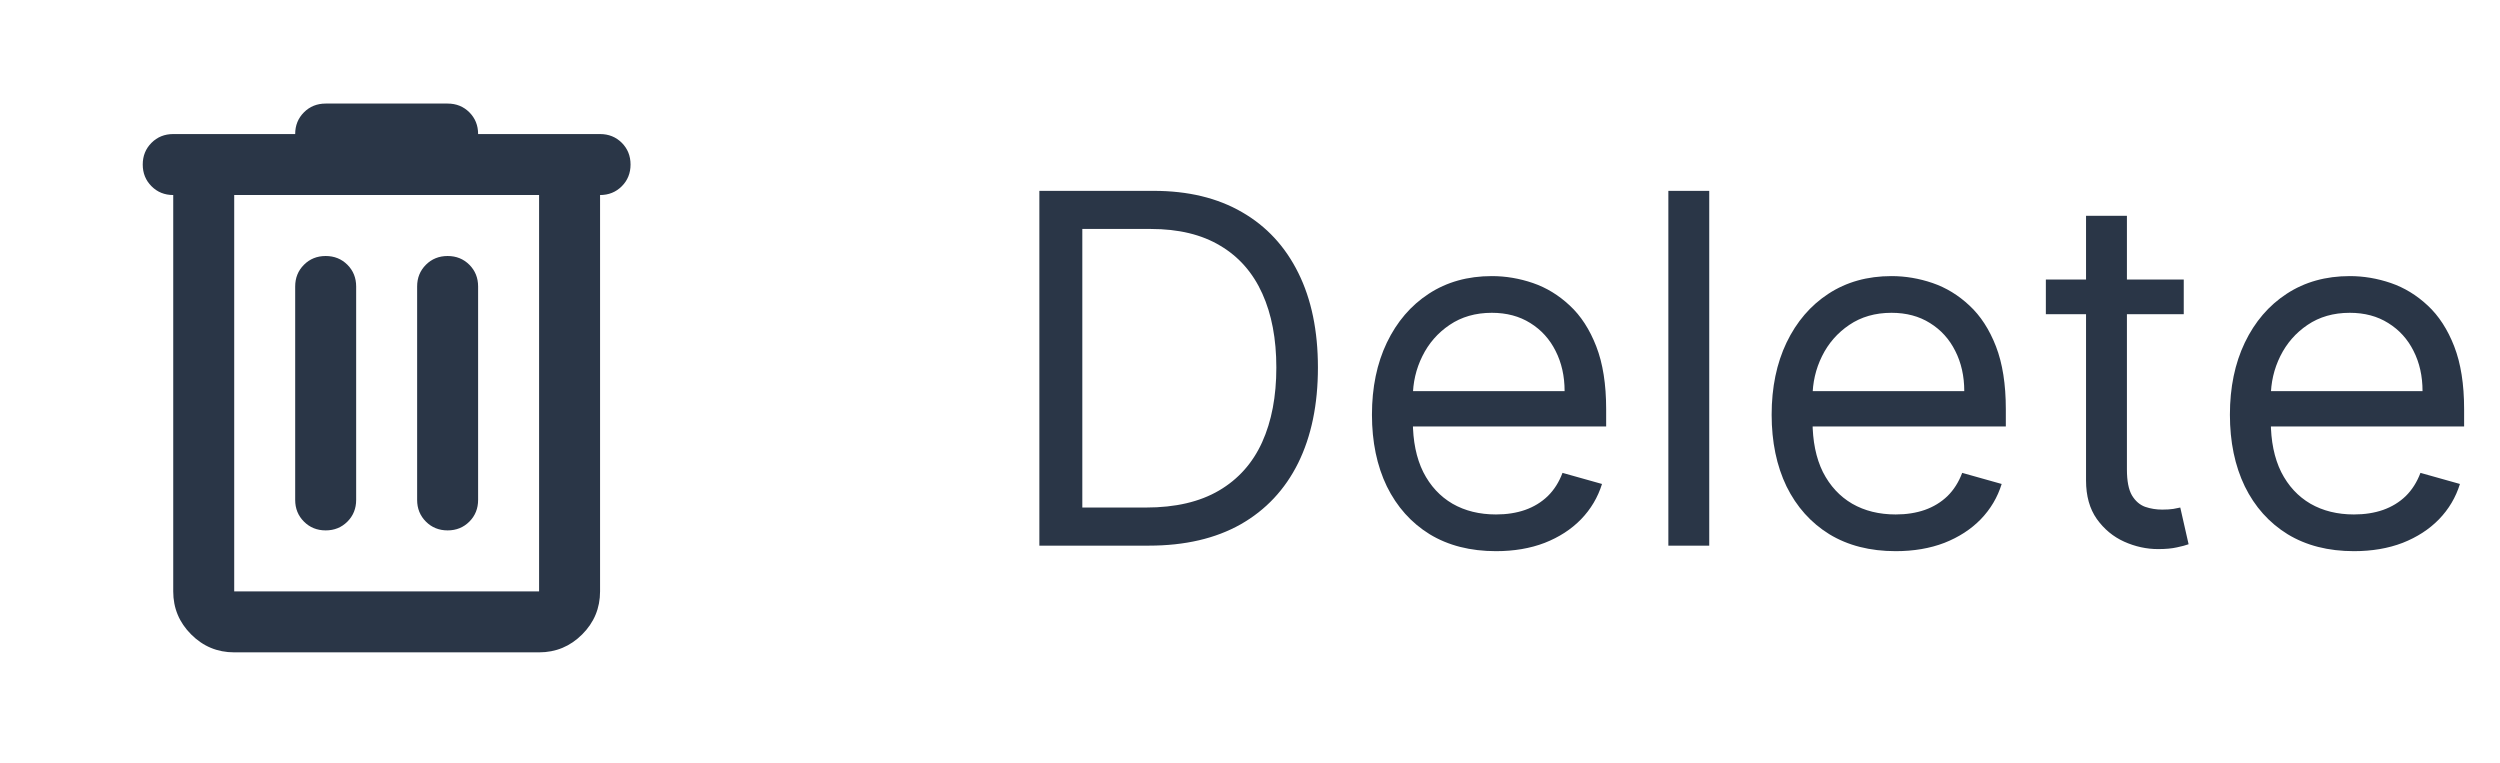
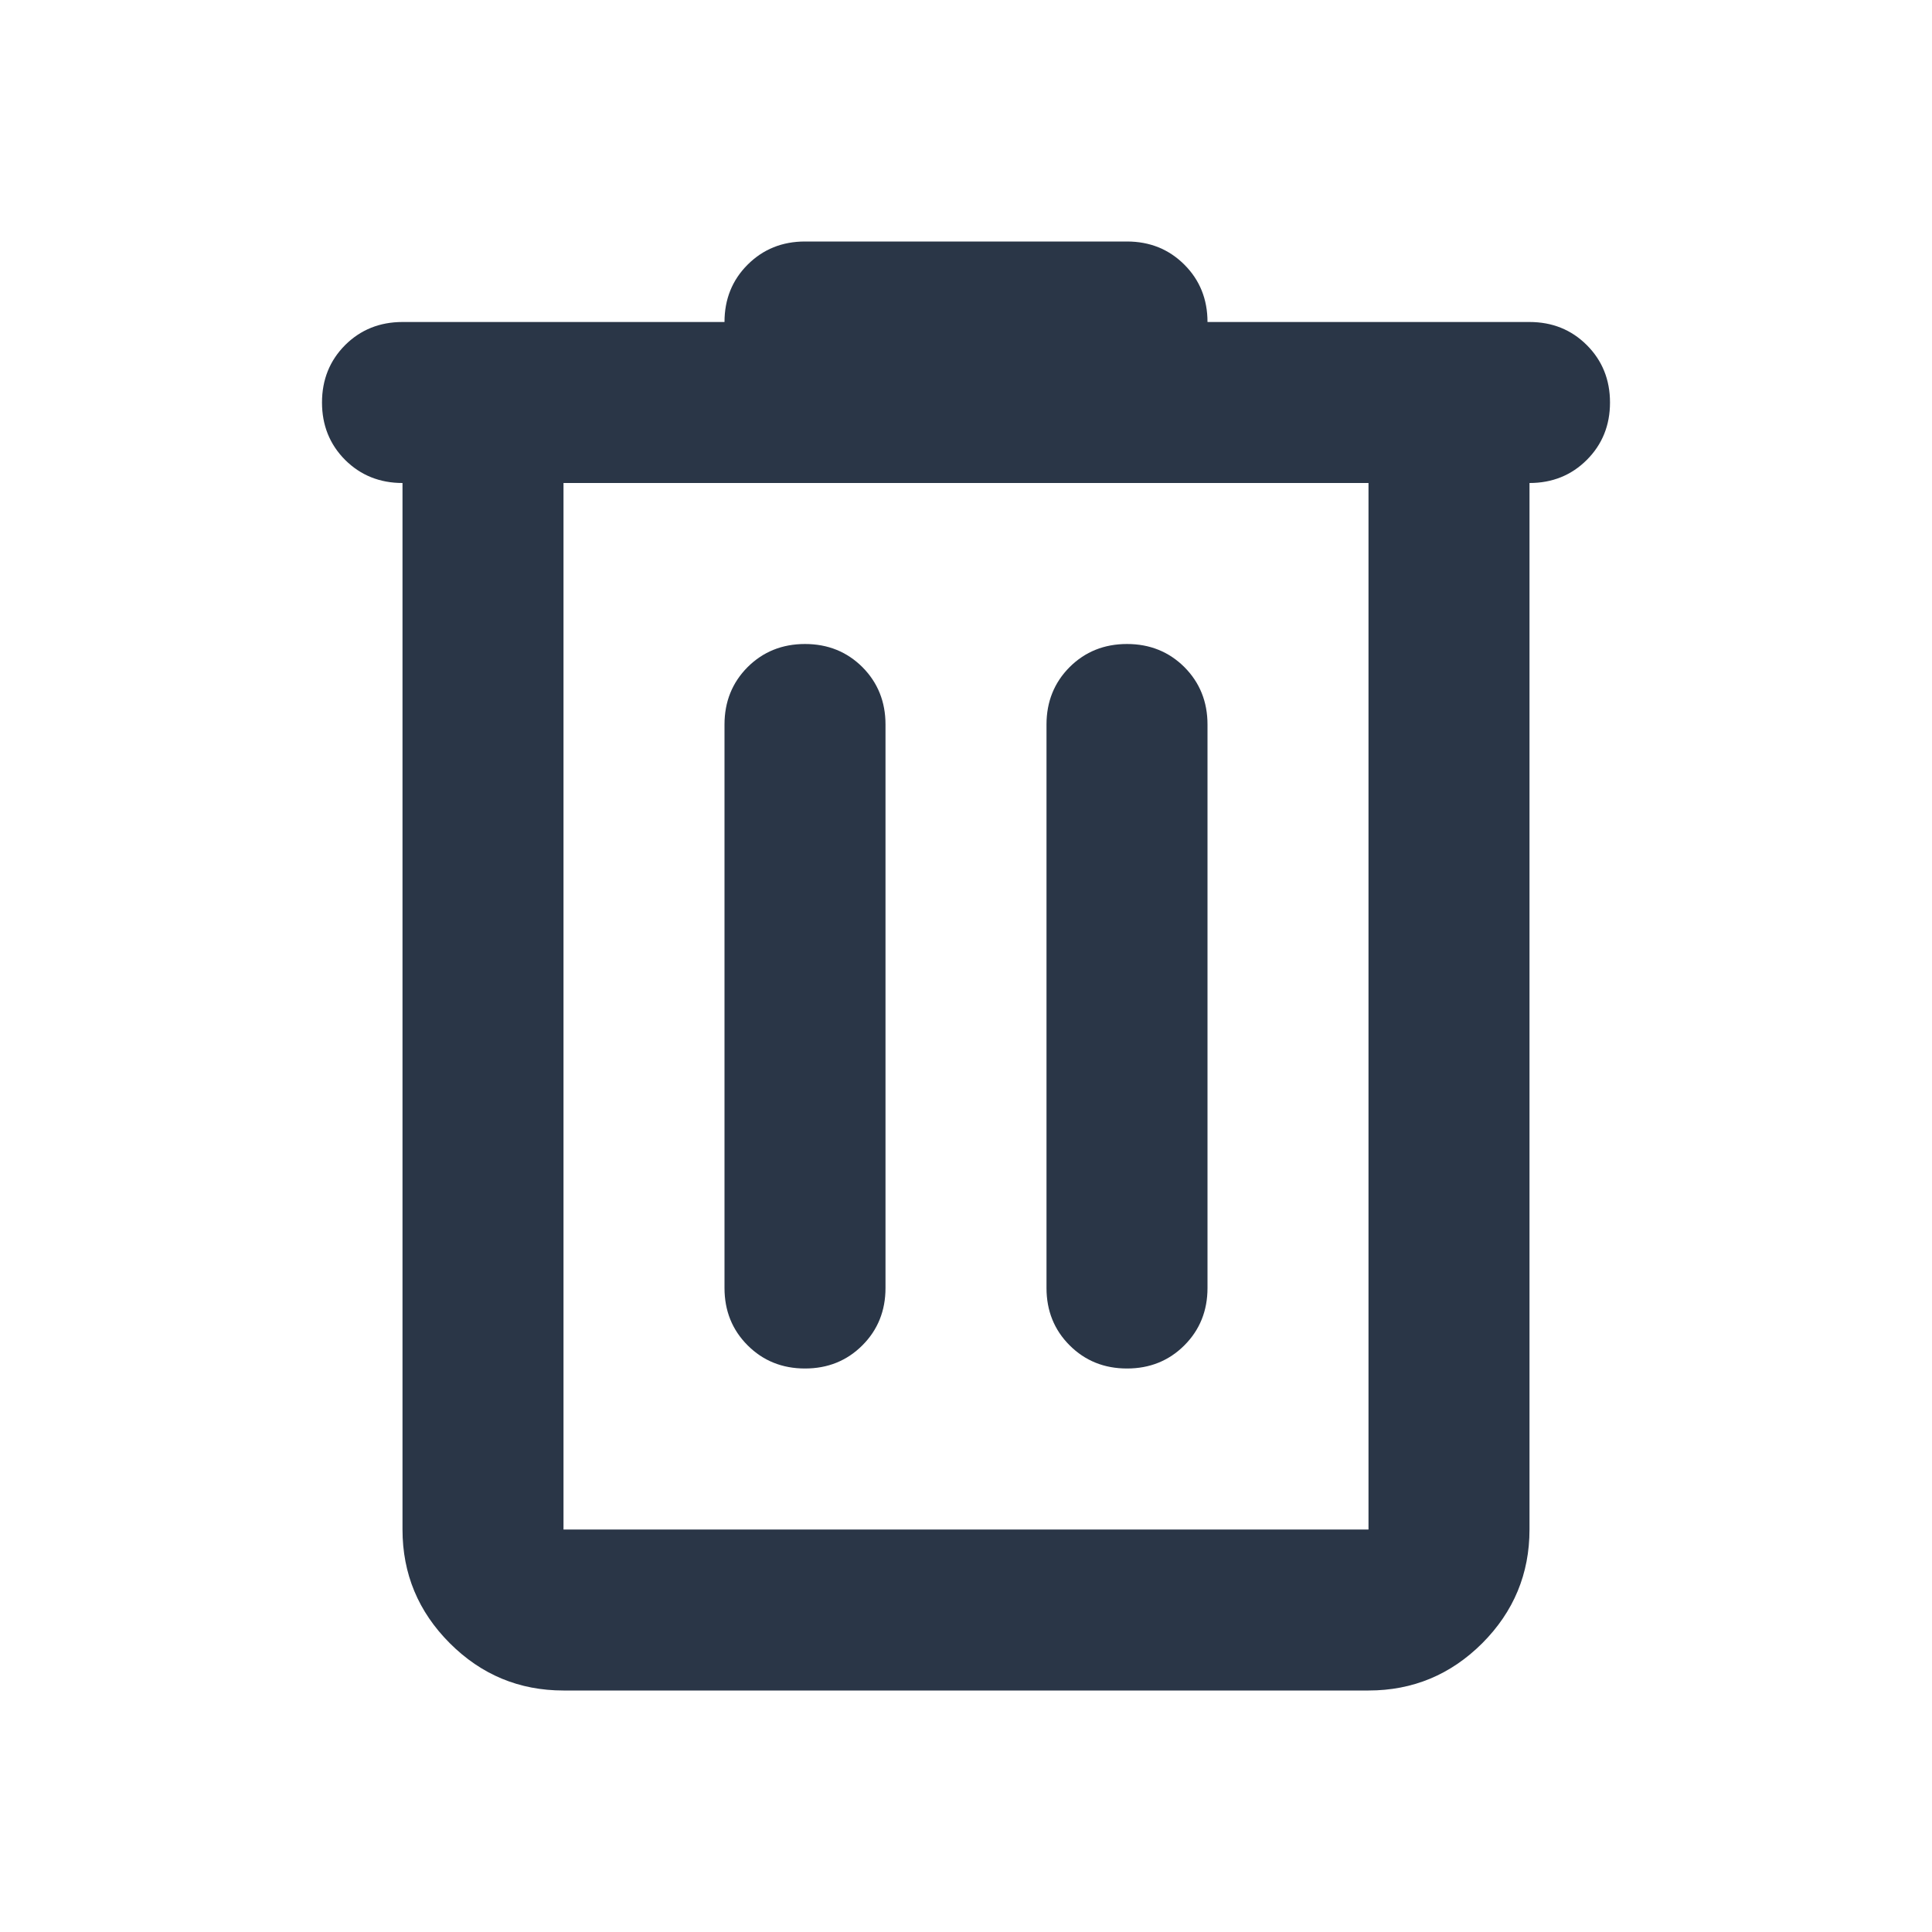
- <svg xmlns="http://www.w3.org/2000/svg" width="82" height="25" viewBox="0 0 82 25" fill="none">
-   <mask id="mask0_75609_16272" style="mask-type:alpha" maskUnits="userSpaceOnUse" x="0" y="0" width="25" height="25">
-     <rect x="0.682" y="0.397" width="24" height="24" fill="#D9D9D9" />
+ <svg xmlns="http://www.w3.org/2000/svg" width="24" height="24" viewBox="0 0 24 24" fill="none">
+   <mask id="mask0_279871_4504" style="mask-type:alpha" maskUnits="userSpaceOnUse" x="0" y="0" width="24" height="24">
+     <rect width="24" height="24" fill="#D9D9D9" />
  </mask>
-   <g mask="url(#mask0_75609_16272)">
-     <path d="M7.682 21.397C7.132 21.397 6.661 21.201 6.27 20.809C5.878 20.418 5.682 19.947 5.682 19.397V6.397C5.399 6.397 5.161 6.301 4.97 6.109C4.778 5.918 4.682 5.68 4.682 5.397C4.682 5.113 4.778 4.876 4.97 4.684C5.161 4.493 5.399 4.397 5.682 4.397H9.682C9.682 4.113 9.778 3.876 9.97 3.684C10.161 3.493 10.399 3.397 10.682 3.397H14.682C14.966 3.397 15.203 3.493 15.395 3.684C15.586 3.876 15.682 4.113 15.682 4.397H19.682C19.965 4.397 20.203 4.493 20.395 4.684C20.586 4.876 20.682 5.113 20.682 5.397C20.682 5.68 20.586 5.918 20.395 6.109C20.203 6.301 19.965 6.397 19.682 6.397V19.397C19.682 19.947 19.486 20.418 19.095 20.809C18.703 21.201 18.232 21.397 17.682 21.397H7.682ZM7.682 6.397V19.397H17.682V6.397H7.682ZM9.682 16.397C9.682 16.68 9.778 16.918 9.97 17.109C10.161 17.301 10.399 17.397 10.682 17.397C10.966 17.397 11.203 17.301 11.395 17.109C11.586 16.918 11.682 16.68 11.682 16.397V9.397C11.682 9.113 11.586 8.876 11.395 8.684C11.203 8.493 10.966 8.397 10.682 8.397C10.399 8.397 10.161 8.493 9.97 8.684C9.778 8.876 9.682 9.113 9.682 9.397V16.397ZM13.682 16.397C13.682 16.68 13.778 16.918 13.97 17.109C14.161 17.301 14.399 17.397 14.682 17.397C14.966 17.397 15.203 17.301 15.395 17.109C15.586 16.918 15.682 16.68 15.682 16.397V9.397C15.682 9.113 15.586 8.876 15.395 8.684C15.203 8.493 14.966 8.397 14.682 8.397C14.399 8.397 14.161 8.493 13.97 8.684C13.778 8.876 13.682 9.113 13.682 9.397V16.397Z" fill="#2A3647" />
+   <g mask="url(#mask0_279871_4504)">
+     <path d="M7 21C6.45 21 5.979 20.804 5.588 20.413C5.196 20.021 5 19.55 5 19V6C4.717 6 4.479 5.904 4.287 5.713C4.096 5.521 4 5.283 4 5C4 4.717 4.096 4.479 4.287 4.287C4.479 4.096 4.717 4 5 4H9C9 3.717 9.096 3.479 9.287 3.288C9.479 3.096 9.717 3 10 3H14C14.283 3 14.521 3.096 14.713 3.288C14.904 3.479 15 3.717 15 4H19C19.283 4 19.521 4.096 19.712 4.287C19.904 4.479 20 4.717 20 5C20 5.283 19.904 5.521 19.712 5.713C19.521 5.904 19.283 6 19 6V19C19 19.55 18.804 20.021 18.413 20.413C18.021 20.804 17.55 21 17 21H7ZM7 6V19H17V6H7ZM9 16C9 16.283 9.096 16.521 9.287 16.712C9.479 16.904 9.717 17 10 17C10.283 17 10.521 16.904 10.713 16.712C10.904 16.521 11 16.283 11 16V9C11 8.717 10.904 8.479 10.713 8.287C10.521 8.096 10.283 8 10 8C9.717 8 9.479 8.096 9.287 8.287C9.096 8.479 9 8.717 9 9V16ZM13 16C13 16.283 13.096 16.521 13.287 16.712C13.479 16.904 13.717 17 14 17C14.283 17 14.521 16.904 14.713 16.712C14.904 16.521 15 16.283 15 16V9C15 8.717 14.904 8.479 14.713 8.287C14.521 8.096 14.283 8 14 8C13.717 8 13.479 8.096 13.287 8.287C13.096 8.479 13 8.717 13 9V16Z" fill="#2A3647" />
  </g>
-   <path d="M37.682 17.897H34.091V6.26H37.841C38.97 6.26 39.936 6.493 40.739 6.959C41.542 7.421 42.157 8.086 42.586 8.954C43.014 9.817 43.228 10.851 43.228 12.056C43.228 13.268 43.012 14.312 42.58 15.187C42.148 16.058 41.519 16.728 40.694 17.198C39.868 17.664 38.864 17.897 37.682 17.897ZM35.5 16.647H37.591C38.553 16.647 39.351 16.461 39.983 16.09C40.616 15.719 41.087 15.19 41.398 14.505C41.709 13.819 41.864 13.003 41.864 12.056C41.864 11.116 41.711 10.308 41.404 9.63C41.097 8.948 40.639 8.425 40.029 8.062C39.419 7.694 38.659 7.51 37.75 7.51H35.5V16.647ZM49.069 18.078C48.228 18.078 47.502 17.893 46.892 17.522C46.286 17.147 45.819 16.624 45.489 15.954C45.163 15.279 45 14.495 45 13.601C45 12.707 45.163 11.919 45.489 11.238C45.819 10.552 46.277 10.018 46.864 9.635C47.455 9.249 48.144 9.056 48.932 9.056C49.387 9.056 49.836 9.132 50.279 9.283C50.722 9.435 51.125 9.681 51.489 10.022C51.853 10.359 52.142 10.806 52.358 11.363C52.574 11.919 52.682 12.605 52.682 13.419V13.988H45.955V12.829H51.319C51.319 12.336 51.22 11.897 51.023 11.51C50.83 11.124 50.553 10.819 50.194 10.596C49.837 10.372 49.417 10.26 48.932 10.26C48.398 10.26 47.936 10.393 47.546 10.658C47.159 10.919 46.862 11.26 46.654 11.681C46.445 12.101 46.341 12.552 46.341 13.033V13.806C46.341 14.465 46.455 15.024 46.682 15.482C46.913 15.937 47.233 16.283 47.642 16.522C48.051 16.757 48.527 16.874 49.069 16.874C49.421 16.874 49.739 16.825 50.023 16.726C50.311 16.624 50.559 16.473 50.767 16.272C50.976 16.067 51.137 15.813 51.25 15.51L52.546 15.874C52.409 16.313 52.18 16.7 51.858 17.033C51.536 17.363 51.139 17.62 50.665 17.806C50.192 17.988 49.659 18.078 49.069 18.078ZM56.063 6.26V17.897H54.722V6.26H56.063ZM62.178 18.078C61.337 18.078 60.612 17.893 60.002 17.522C59.396 17.147 58.928 16.624 58.598 15.954C58.273 15.279 58.11 14.495 58.11 13.601C58.11 12.707 58.273 11.919 58.598 11.238C58.928 10.552 59.386 10.018 59.973 9.635C60.564 9.249 61.254 9.056 62.041 9.056C62.496 9.056 62.945 9.132 63.388 9.283C63.831 9.435 64.235 9.681 64.598 10.022C64.962 10.359 65.252 10.806 65.468 11.363C65.683 11.919 65.791 12.605 65.791 13.419V13.988H59.064V12.829H64.428C64.428 12.336 64.329 11.897 64.132 11.51C63.939 11.124 63.663 10.819 63.303 10.596C62.947 10.372 62.526 10.26 62.041 10.26C61.507 10.26 61.045 10.393 60.655 10.658C60.269 10.919 59.971 11.26 59.763 11.681C59.555 12.101 59.451 12.552 59.451 13.033V13.806C59.451 14.465 59.564 15.024 59.791 15.482C60.023 15.937 60.343 16.283 60.752 16.522C61.161 16.757 61.636 16.874 62.178 16.874C62.53 16.874 62.848 16.825 63.132 16.726C63.42 16.624 63.668 16.473 63.877 16.272C64.085 16.067 64.246 15.813 64.36 15.51L65.655 15.874C65.519 16.313 65.29 16.7 64.968 17.033C64.646 17.363 64.248 17.62 63.775 17.806C63.301 17.988 62.769 18.078 62.178 18.078ZM71.627 9.169V10.306H67.104V9.169H71.627ZM68.422 7.079H69.763V15.397C69.763 15.775 69.818 16.06 69.928 16.249C70.041 16.435 70.185 16.56 70.36 16.624C70.538 16.685 70.725 16.715 70.922 16.715C71.07 16.715 71.191 16.707 71.286 16.692C71.38 16.673 71.456 16.658 71.513 16.647L71.786 17.851C71.695 17.885 71.568 17.919 71.405 17.953C71.242 17.991 71.036 18.01 70.786 18.01C70.407 18.01 70.036 17.929 69.672 17.766C69.312 17.603 69.013 17.355 68.775 17.022C68.54 16.688 68.422 16.268 68.422 15.76V7.079ZM77.209 18.078C76.368 18.078 75.643 17.893 75.033 17.522C74.427 17.147 73.959 16.624 73.63 15.954C73.304 15.279 73.141 14.495 73.141 13.601C73.141 12.707 73.304 11.919 73.63 11.238C73.959 10.552 74.418 10.018 75.005 9.635C75.596 9.249 76.285 9.056 77.073 9.056C77.527 9.056 77.976 9.132 78.419 9.283C78.862 9.435 79.266 9.681 79.63 10.022C79.993 10.359 80.283 10.806 80.499 11.363C80.715 11.919 80.823 12.605 80.823 13.419V13.988H74.096V12.829H79.459C79.459 12.336 79.361 11.897 79.164 11.51C78.971 11.124 78.694 10.819 78.334 10.596C77.978 10.372 77.558 10.26 77.073 10.26C76.539 10.26 76.076 10.393 75.686 10.658C75.3 10.919 75.003 11.26 74.794 11.681C74.586 12.101 74.482 12.552 74.482 13.033V13.806C74.482 14.465 74.596 15.024 74.823 15.482C75.054 15.937 75.374 16.283 75.783 16.522C76.192 16.757 76.668 16.874 77.209 16.874C77.561 16.874 77.88 16.825 78.164 16.726C78.451 16.624 78.7 16.473 78.908 16.272C79.116 16.067 79.277 15.813 79.391 15.51L80.686 15.874C80.55 16.313 80.321 16.7 79.999 17.033C79.677 17.363 79.279 17.62 78.806 17.806C78.332 17.988 77.8 18.078 77.209 18.078Z" fill="#2A3647" />
</svg>
